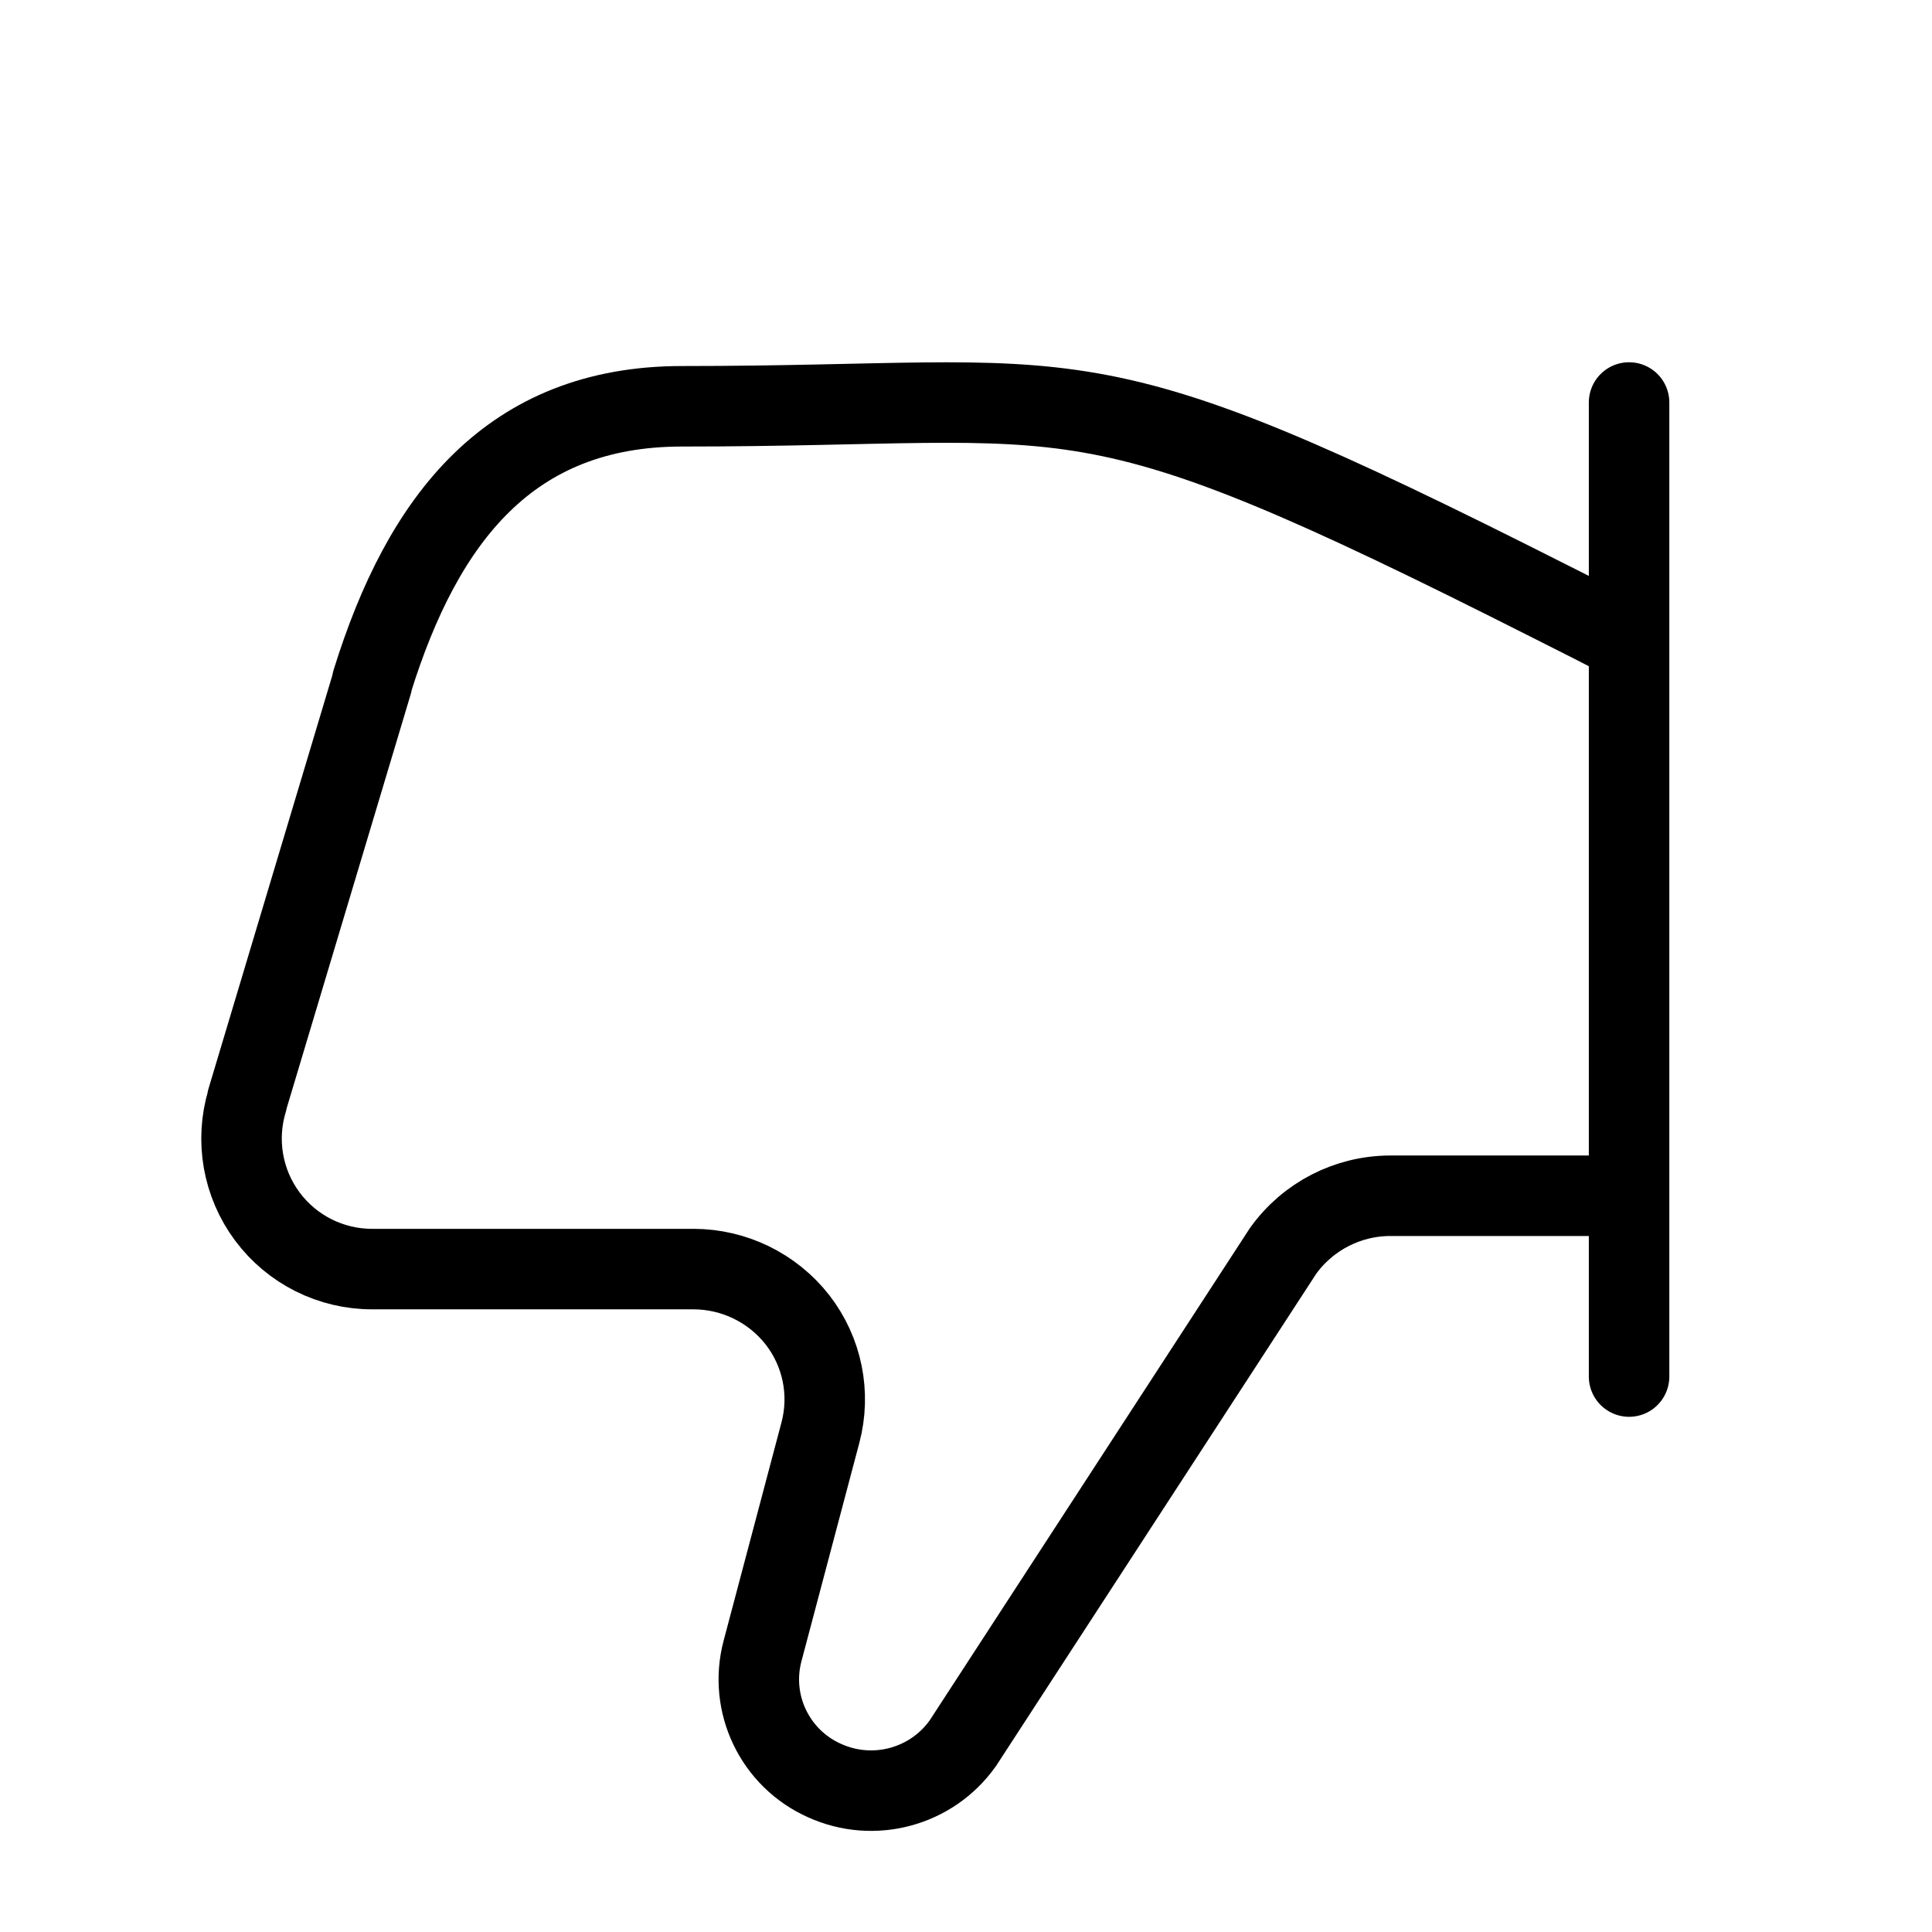
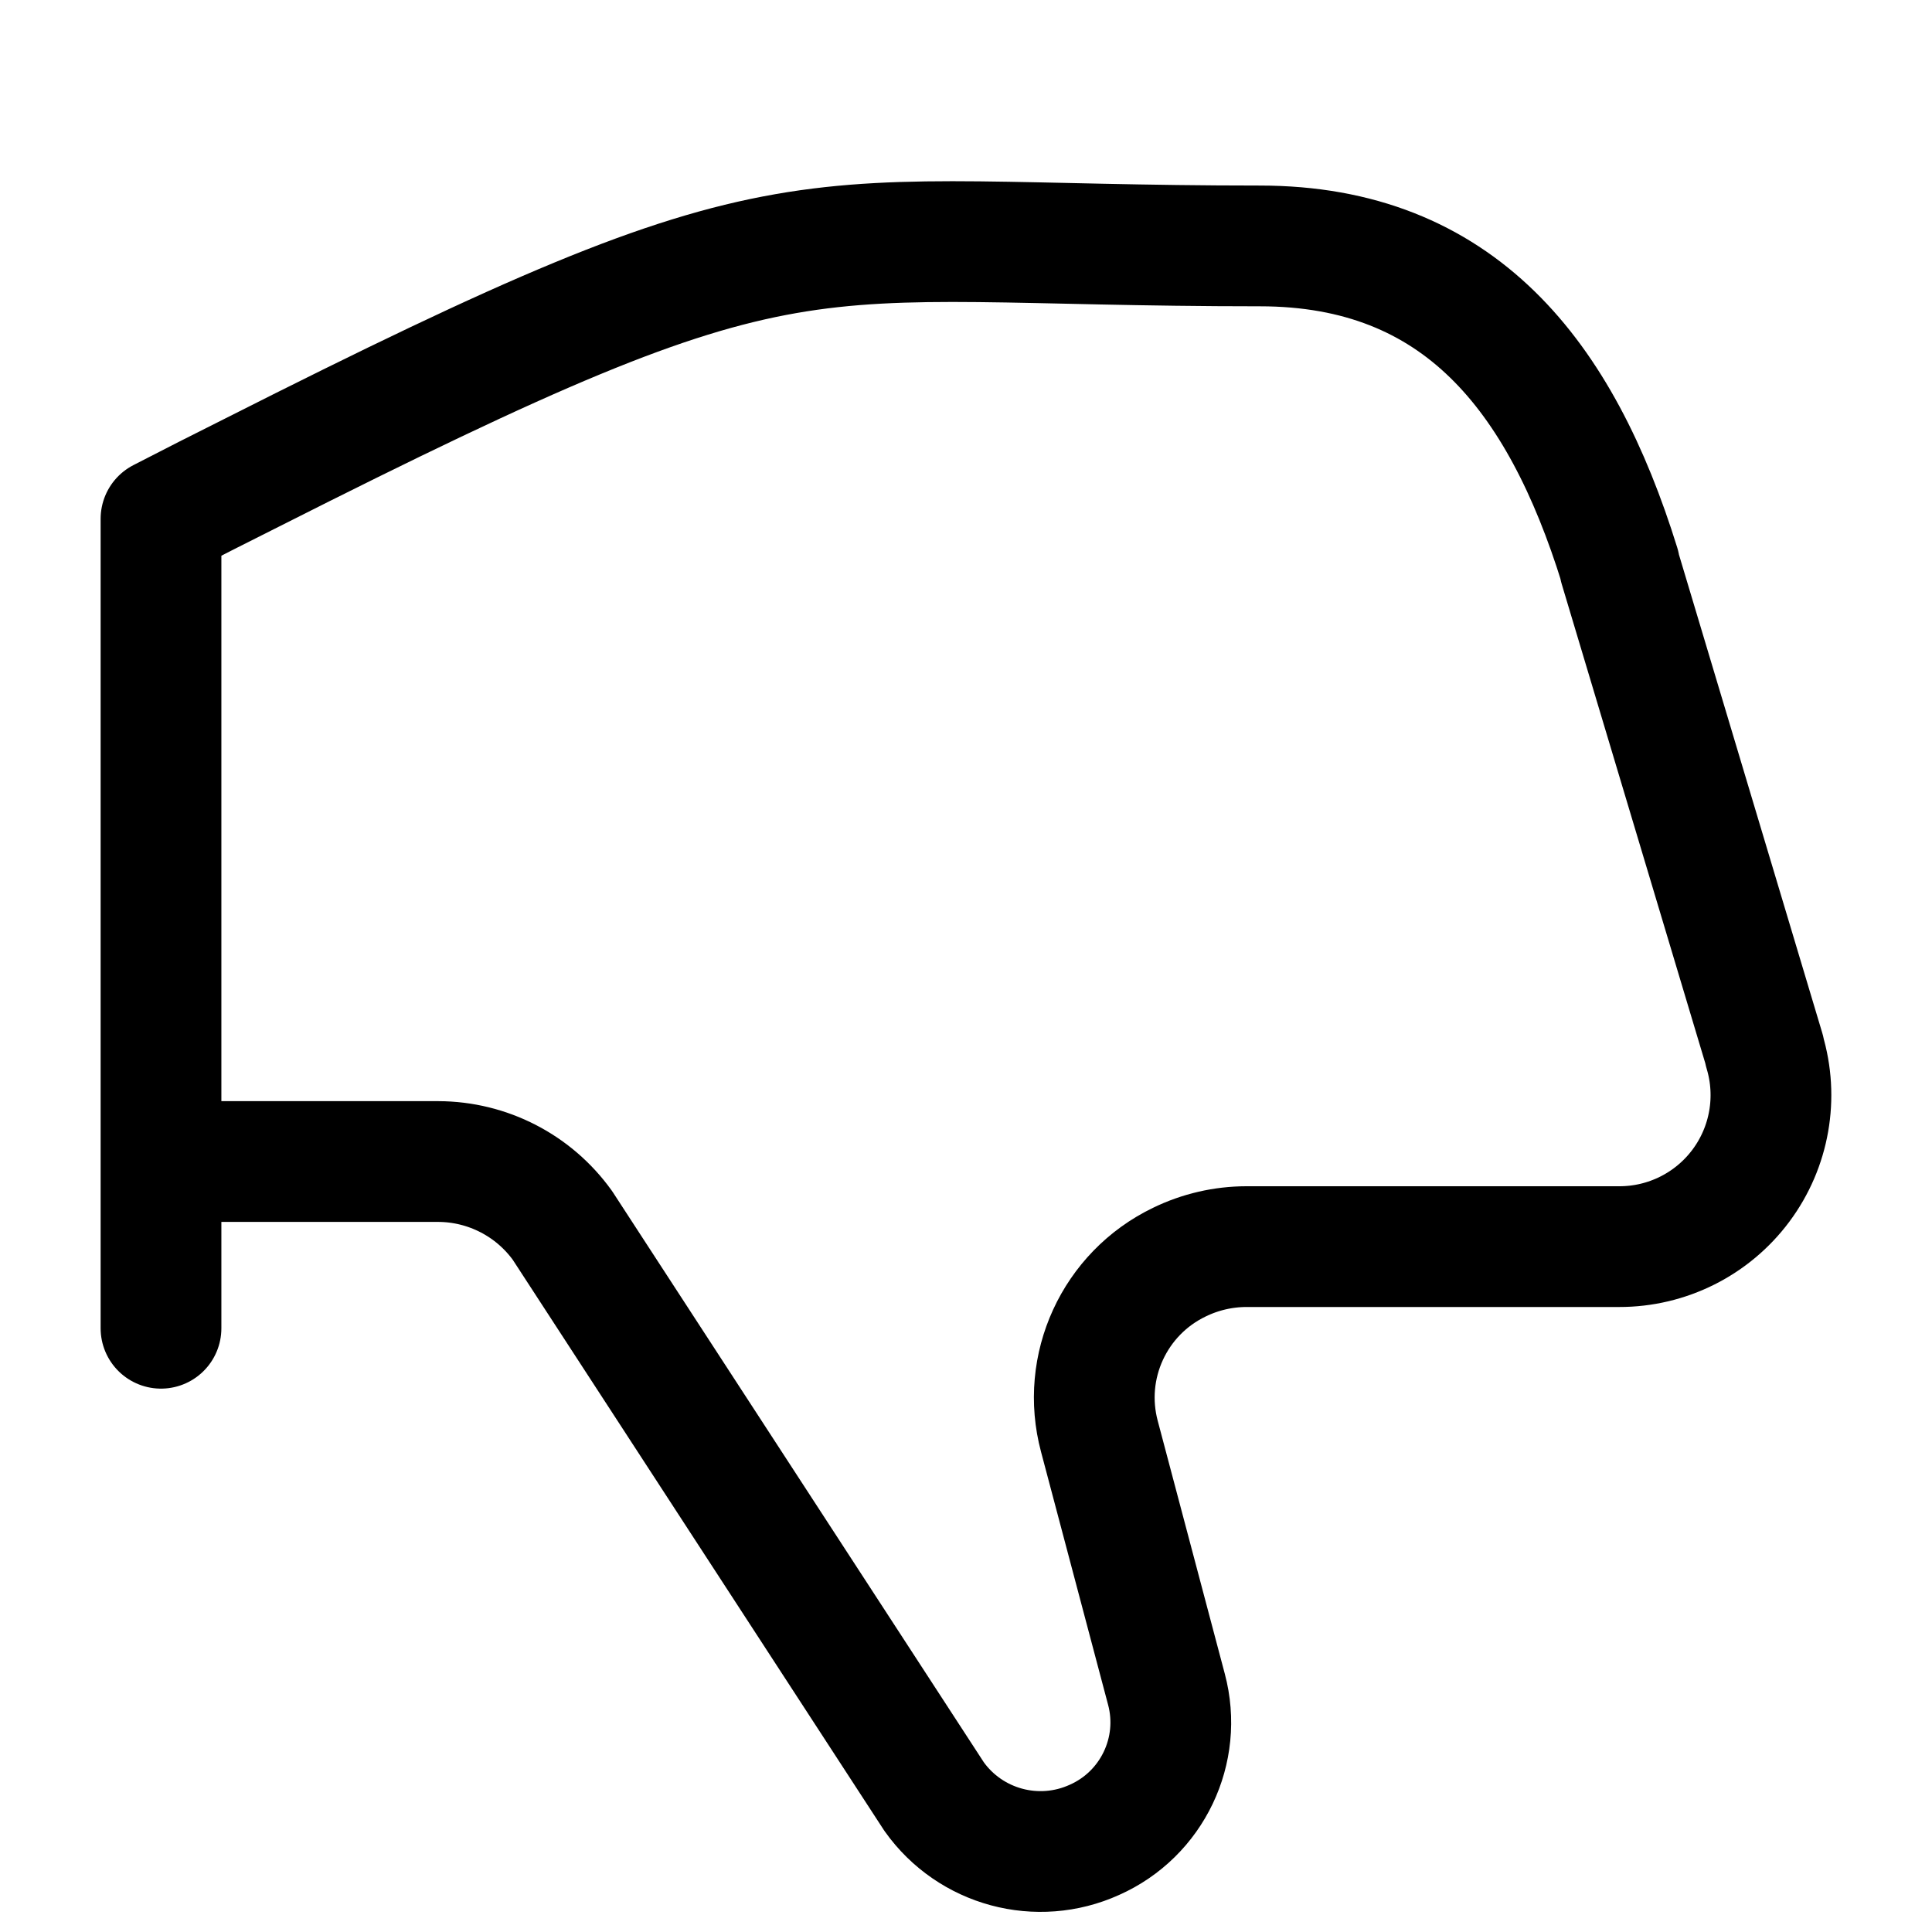
- <svg xmlns="http://www.w3.org/2000/svg" width="24" height="24" fill="none">
-   <path d="M20.237 7.97c-.322-.166-.645-.33-.97-.493-5.972-3.019-5.68-2.43-10.794-2.43-2.135 0-3.22 1.389-3.851 3.423v.014l-1.552 5.18v.01a1.621 1.621 0 0 0 1.557 2.091h3.99a1.643 1.643 0 0 1 1.29.631 1.61 1.61 0 0 1 .284 1.402l-.718 2.709a1.376 1.376 0 0 0 .77 1.612 1.398 1.398 0 0 0 1.717-.463l3.979-6.117a1.642 1.642 0 0 1 1.33-.685h2.968m0 2.246V5" stroke="currentColor" stroke-linecap="round" stroke-linejoin="round" />
+ <svg xmlns="http://www.w3.org/2000/svg" fill="none" viewBox="0 0 24 24">
+   <path stroke="currentColor" stroke-linecap="round" stroke-linejoin="round" stroke-width="1.5" d="M2 14.429h3.444a1.906 1.906 0 0 1 1.543.794l4.617 7.095a1.622 1.622 0 0 0 1.992.537 1.597 1.597 0 0 0 .894-1.87l-.833-3.142a1.867 1.867 0 0 1 .993-2.164 1.91 1.91 0 0 1 .833-.193h4.63a1.882 1.882 0 0 0 1.806-2.426v-.011l-1.8-6.008v-.016c-.733-2.36-1.992-3.97-4.469-3.97-5.934 0-5.595-.684-12.524 2.818-.377.188-.752.379-1.126.572V16.5" />
</svg>
